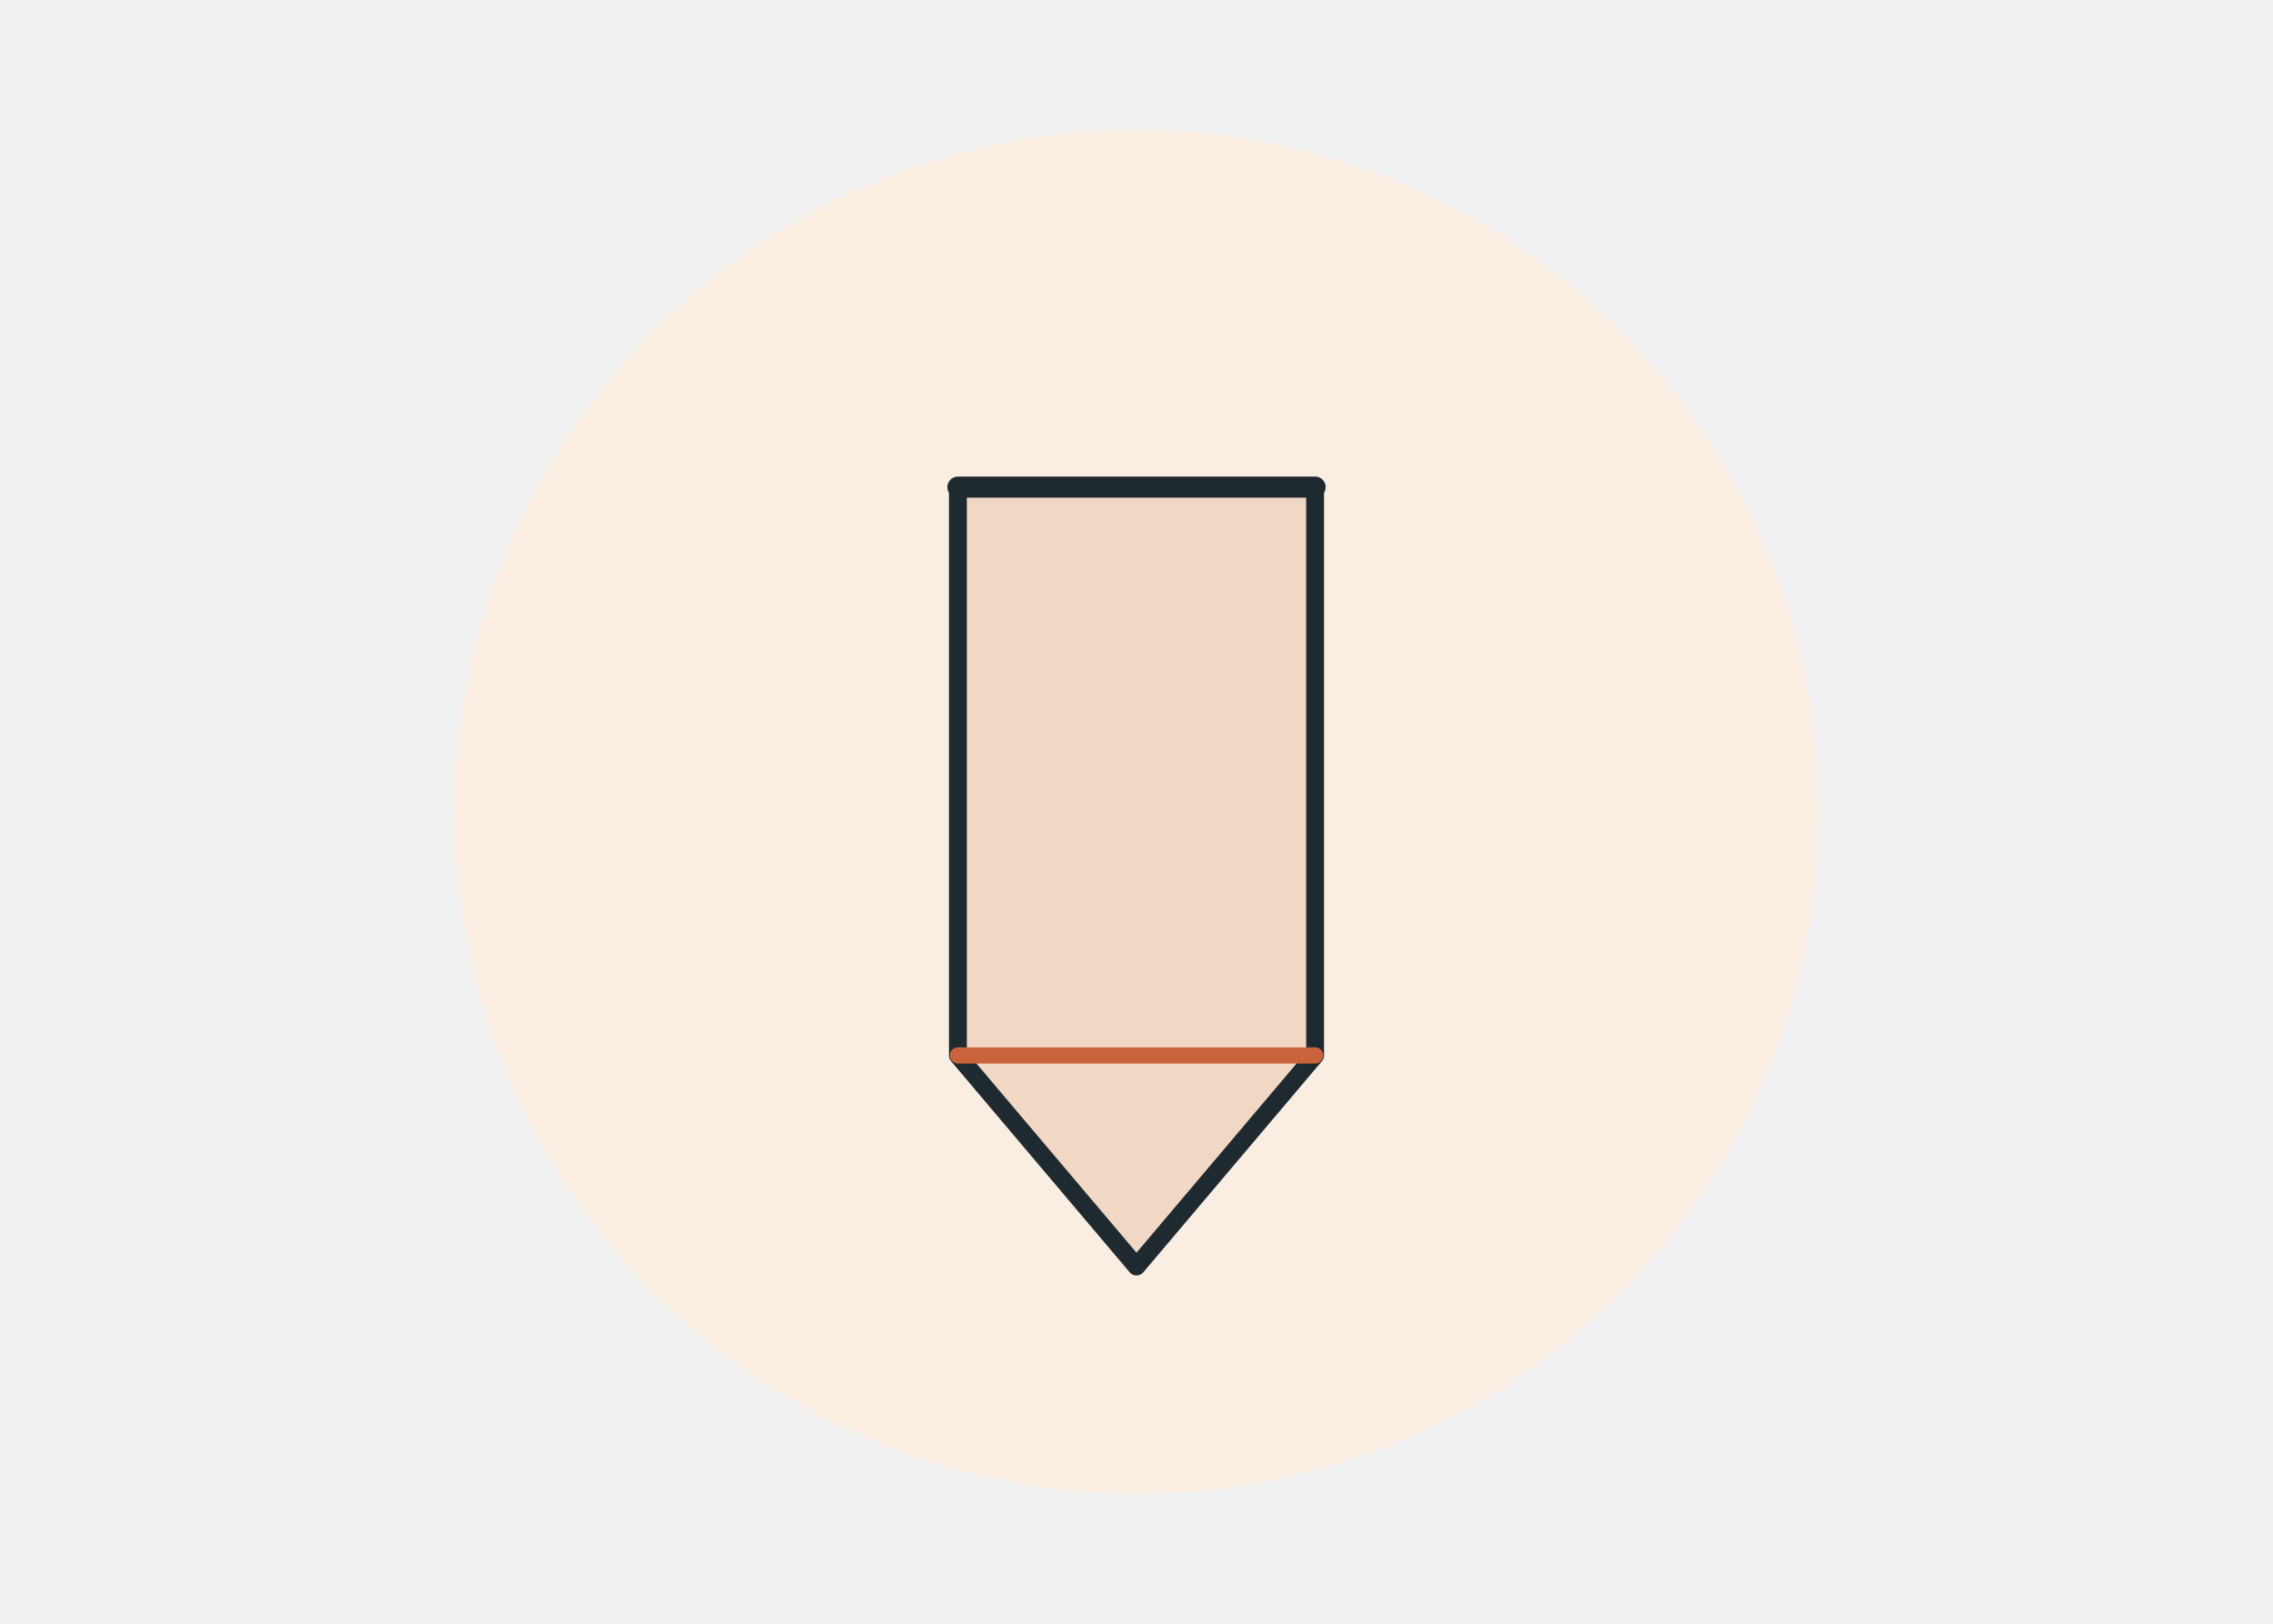
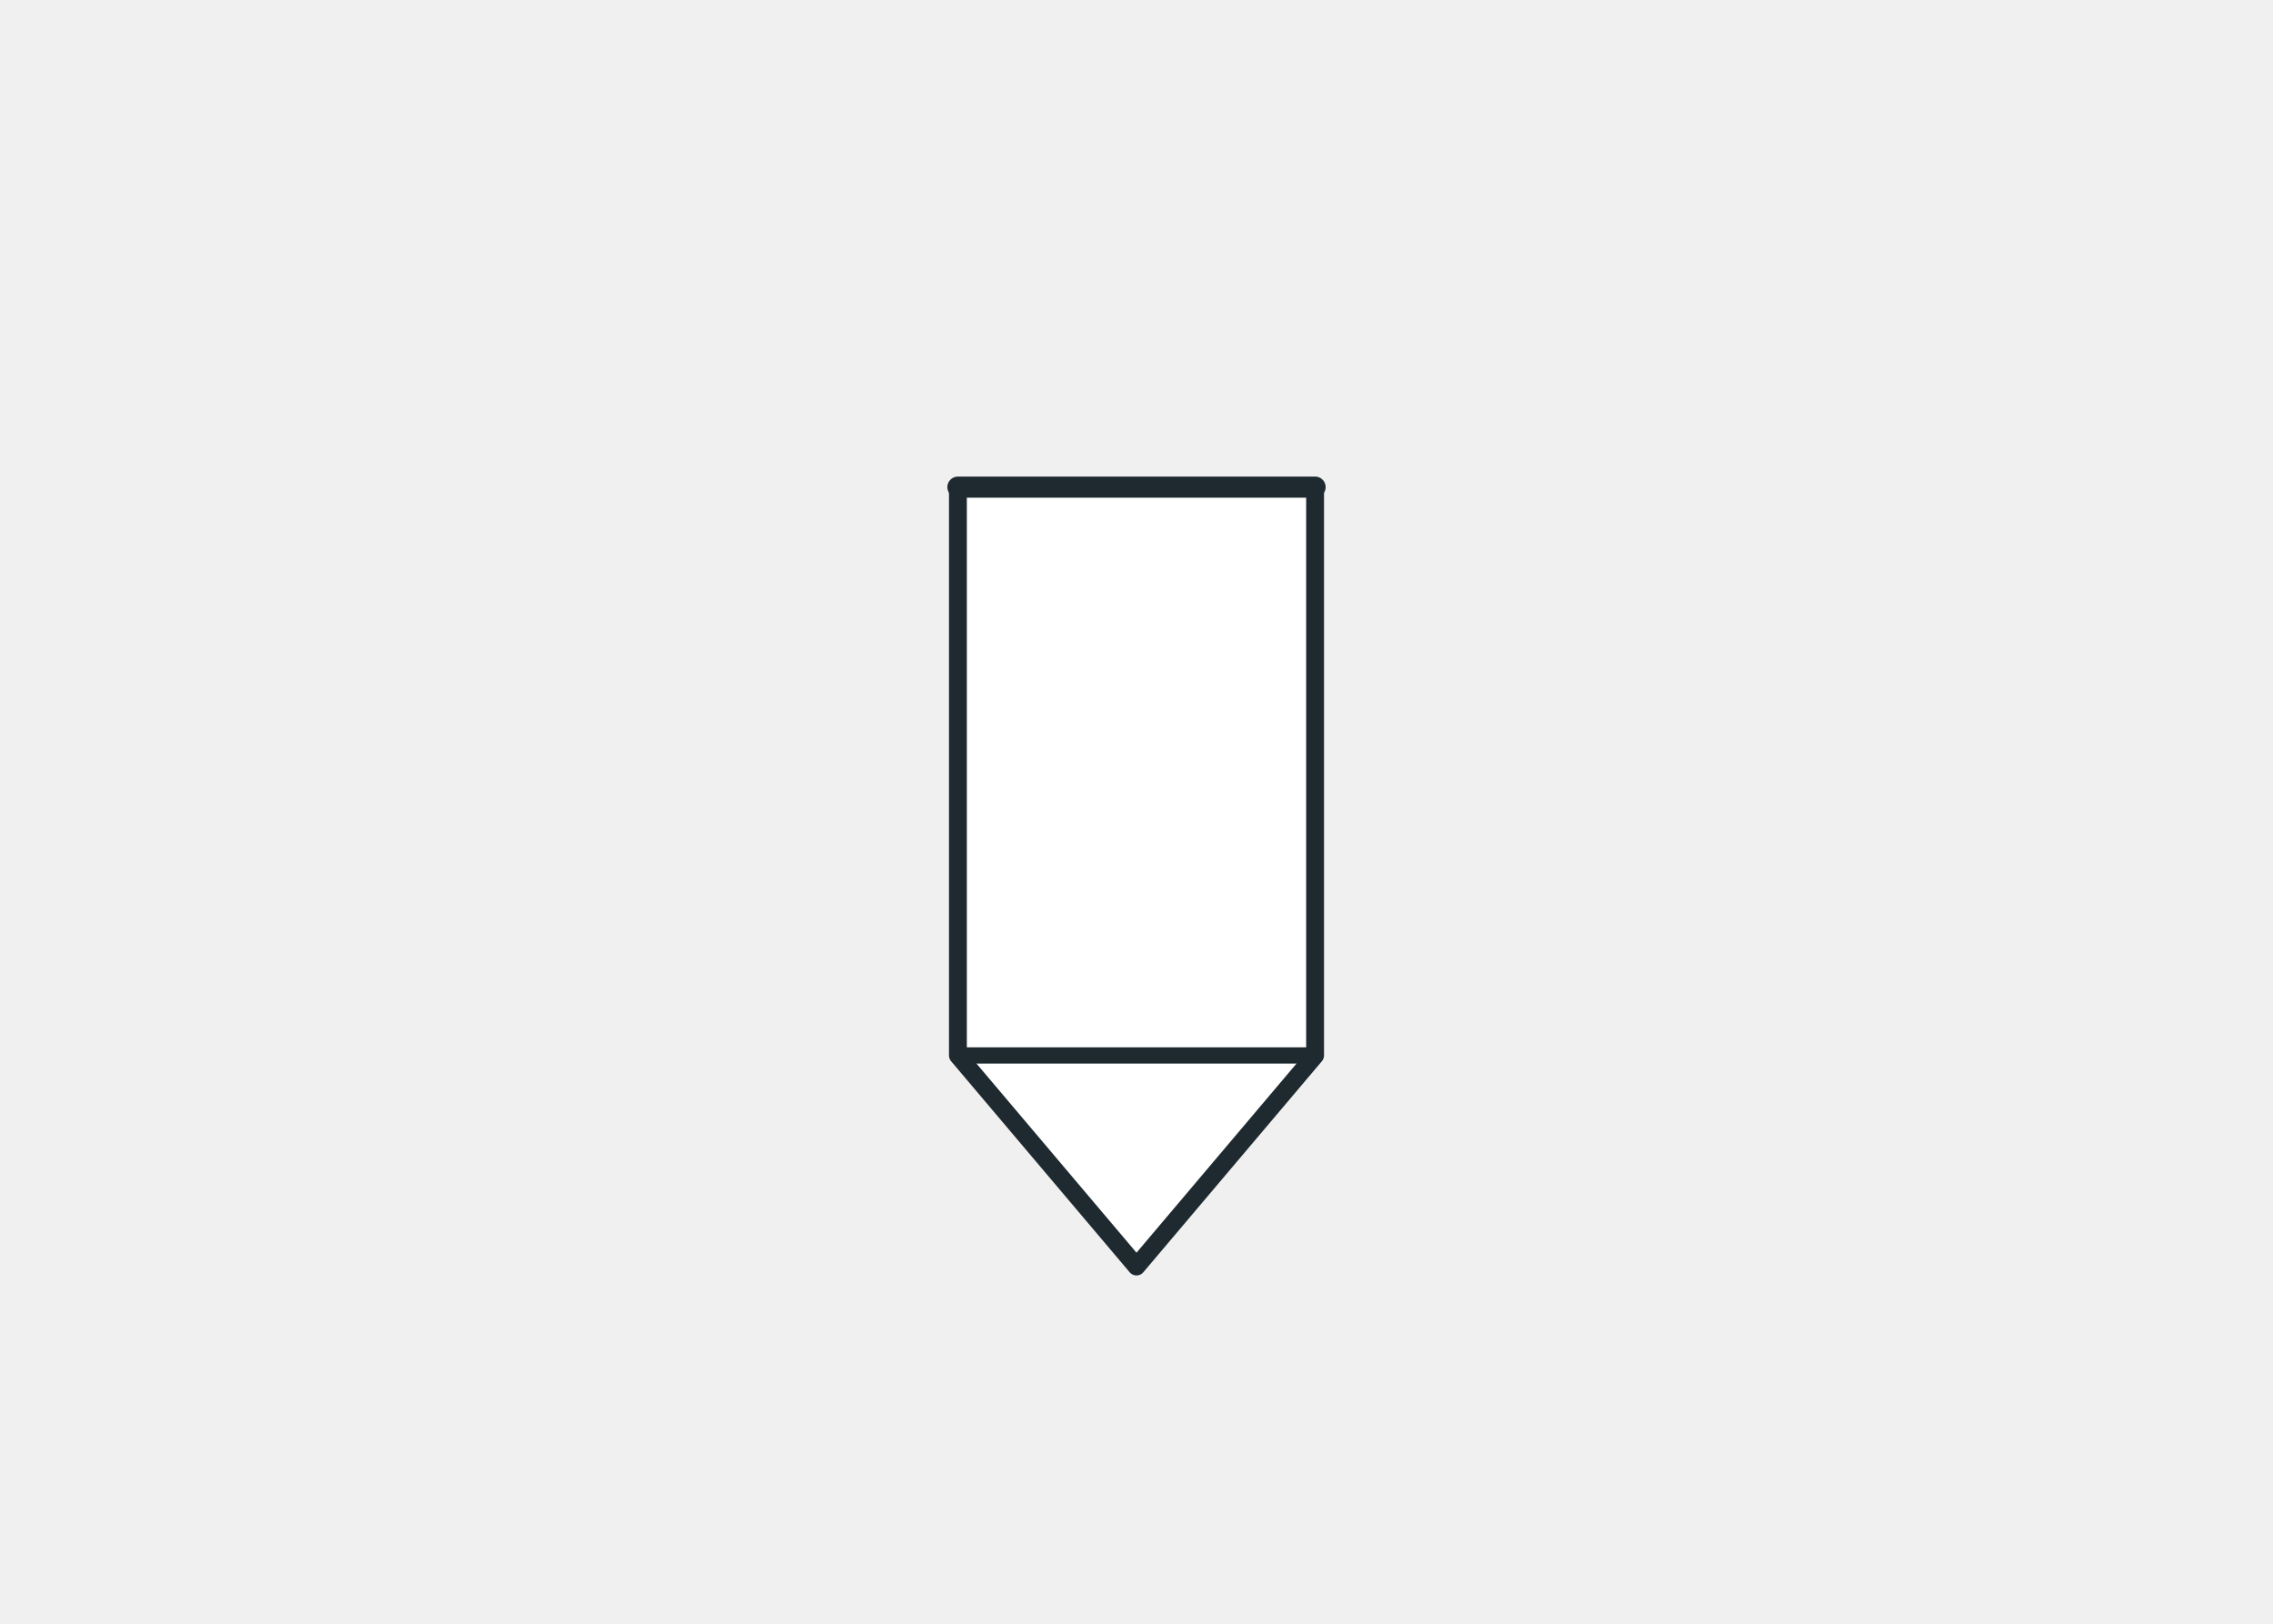
<svg xmlns="http://www.w3.org/2000/svg" viewBox="0 0 280 200" fill="none">
-   <circle cx="140" cy="100" r="84" fill="#FAEDE2" />
  <g stroke="#1F2A30" stroke-width="2.2" stroke-linecap="round" stroke-linejoin="round">
-     <path d="M118 60 L162 60 L162 130 L140 156 L118 130 Z" fill="#F1D8C5" />
-     <path d="M118 130 L162 130" stroke="#C8633B" stroke-width="2" />
+     <path d="M118 60 L162 60 L162 130 L140 156 L118 130 Z" fill="#FFFFFF" />
+     <path d="M118 130 L162 130" stroke="#1F2A30" stroke-width="2" />
    <path d="M118 60 L162 60" stroke-width="2.6" />
  </g>
</svg>
